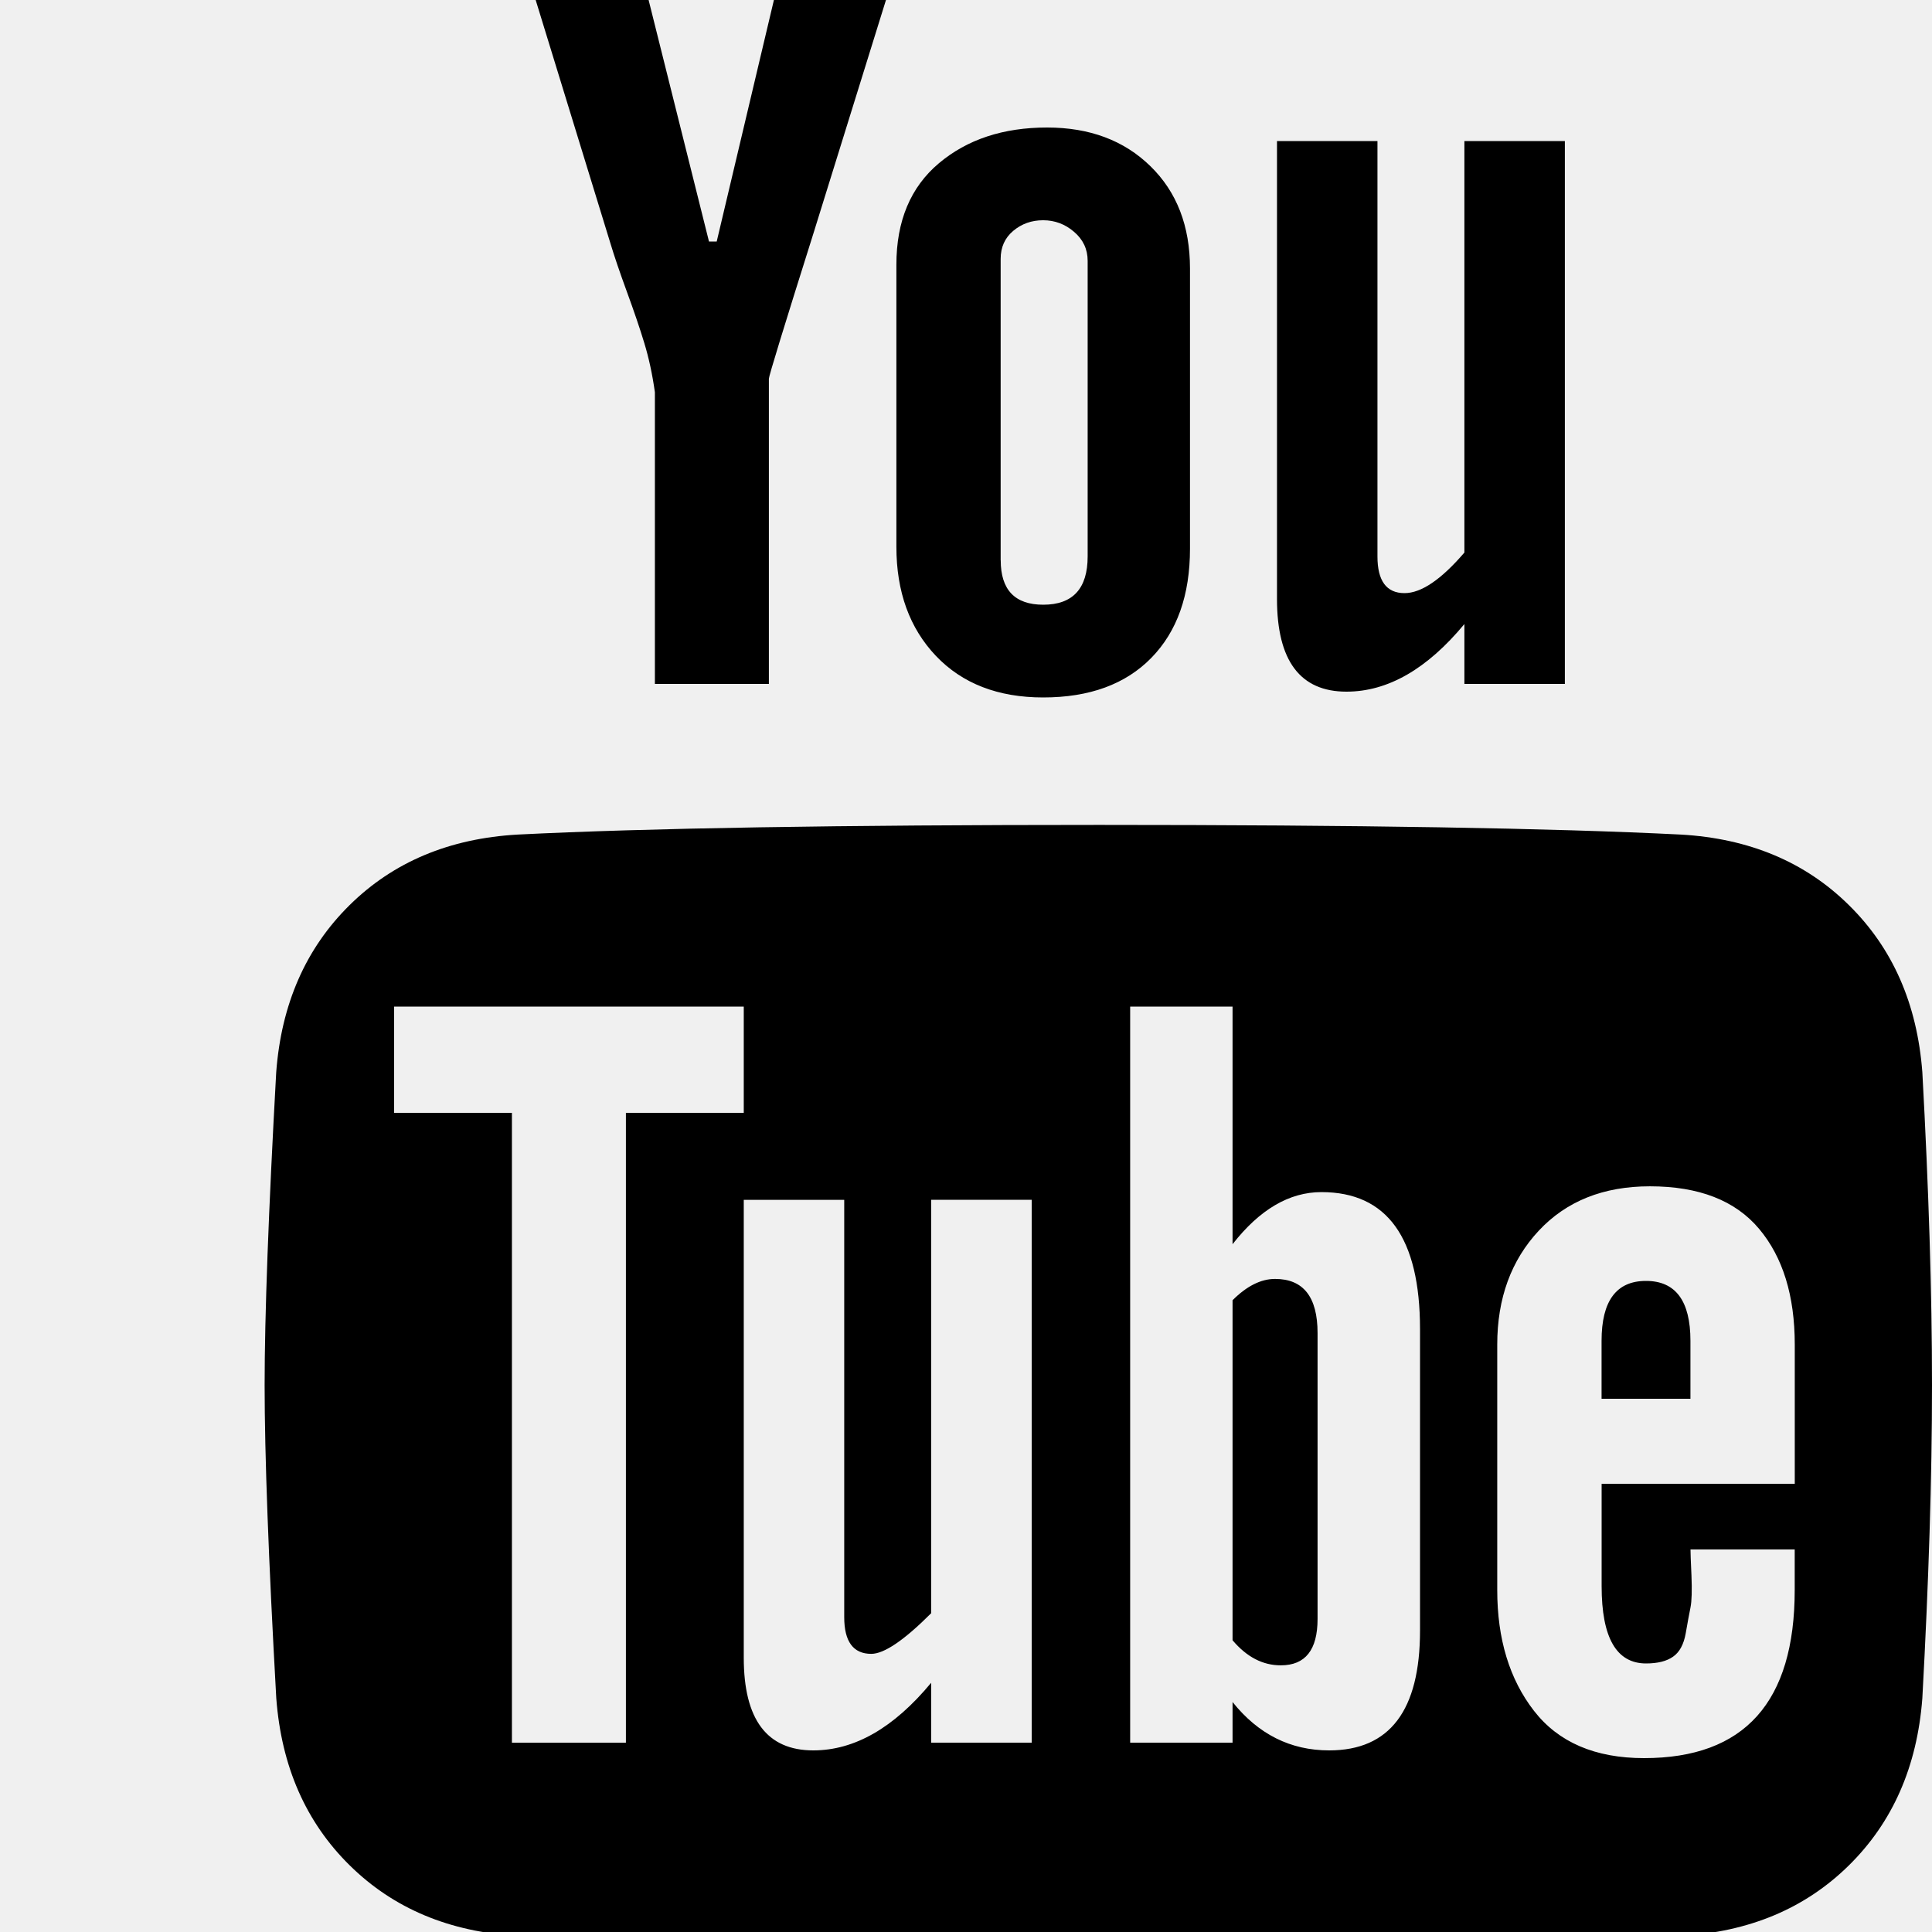
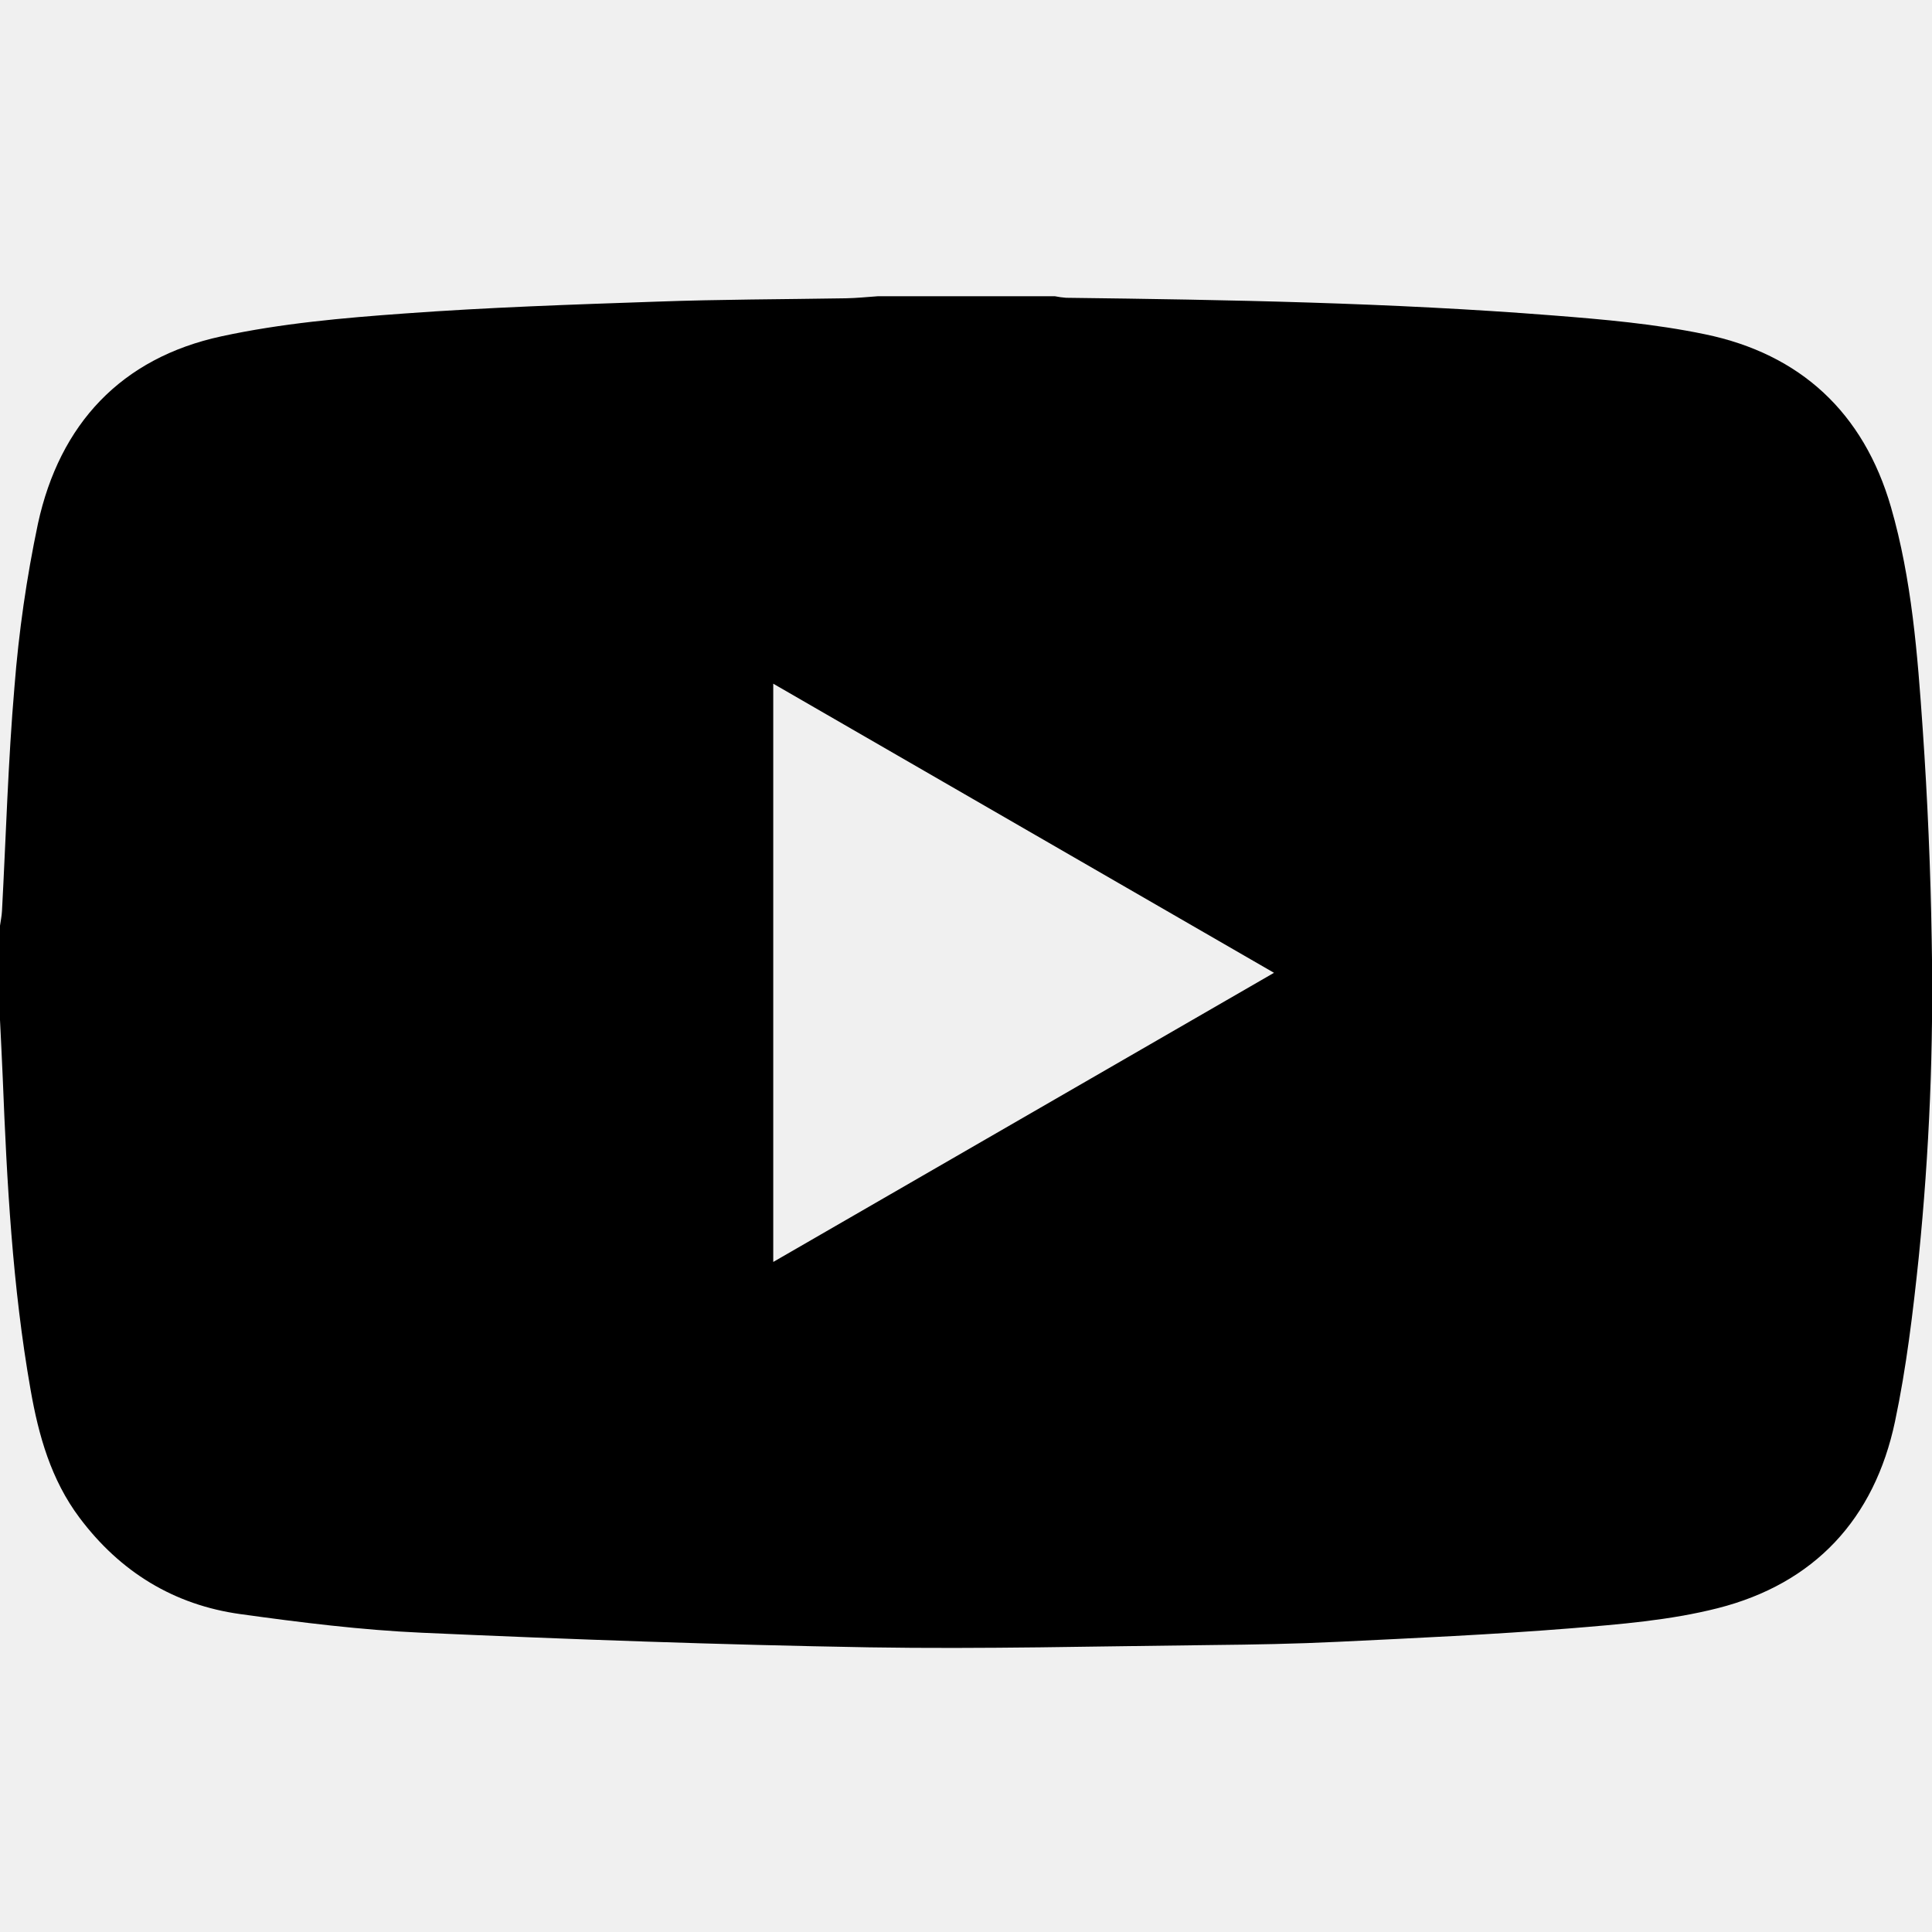
- <svg xmlns="http://www.w3.org/2000/svg" version="1.1" id="Layer_1" x="0px" y="0px" width="32px" height="32px" viewBox="-2 0 32 32" enable-background="new -2 0 32 32" xml:space="preserve">
-   <path d="M2.383,22.943c0-1.151,0.064-2.879,0.192-5.184c0.085-1.131,0.491-2.053,1.216-2.768c0.725-0.715,1.653-1.104,2.784-1.168  c2.133-0.107,5.344-0.16,9.632-0.16c4.288,0,7.499,0.053,9.633,0.16c1.13,0.064,2.059,0.453,2.783,1.168  c0.726,0.714,1.131,1.637,1.217,2.768c0.105,1.92,0.16,3.648,0.16,5.184c0,1.537-0.055,3.265-0.16,5.185  c-0.086,1.131-0.491,2.054-1.217,2.769C27.898,31.611,26.97,32,25.84,32.064c-2.134,0.106-5.345,0.16-9.633,0.16  c-4.288,0-7.499-0.054-9.632-0.16C5.445,32,4.517,31.611,3.792,30.896c-0.726-0.715-1.131-1.638-1.216-2.769  C2.447,25.824,2.383,24.096,2.383,22.943z M4.527,18.432h1.952v10.433h1.888V18.432h1.952v-1.76H4.527V18.432z M6.607-0.864h1.92  L9.743,4h0.128l1.152-4.864h1.92l-1.472,4.736c-0.491,1.557-0.736,2.357-0.736,2.4v5.056H8.847V6.496  C8.805,6.197,8.746,5.925,8.671,5.68C8.597,5.435,8.5,5.152,8.383,4.832s-0.208-0.587-0.272-0.8L6.607-0.864z M10.319,27.456  c0,1.024,0.384,1.536,1.152,1.536c0.683,0,1.333-0.373,1.952-1.12v0.992h1.665v-8.992h-1.665v6.848  c-0.448,0.448-0.779,0.673-0.992,0.673c-0.298,0-0.448-0.203-0.448-0.608v-6.912h-1.664V27.456z M12.847,9.056V4.384  c0-0.725,0.235-1.285,0.704-1.68s1.067-0.592,1.792-0.592c0.703,0,1.274,0.213,1.711,0.64c0.438,0.427,0.656,0.992,0.656,1.696v4.64  c0,0.768-0.213,1.371-0.64,1.808s-1.024,0.656-1.792,0.656c-0.746,0-1.339-0.229-1.776-0.688  C13.066,10.405,12.847,9.803,12.847,9.056z M14.575,9.28c0,0.49,0.235,0.736,0.704,0.736c0.49,0,0.736-0.267,0.736-0.8V4.32  c0-0.192-0.075-0.352-0.225-0.48c-0.148-0.128-0.32-0.192-0.512-0.192s-0.357,0.059-0.496,0.176  c-0.139,0.117-0.208,0.272-0.208,0.464V9.28z M16.719,28.864h1.696v-0.673c0.427,0.534,0.96,0.801,1.601,0.801  c1.002,0,1.504-0.662,1.504-1.984v-4.992c0-1.514-0.545-2.271-1.633-2.271c-0.533,0-1.023,0.288-1.472,0.863v-3.936h-1.696V28.864z   M18.415,27.168v-5.632c0.235-0.235,0.47-0.353,0.704-0.353c0.469,0,0.704,0.299,0.704,0.896v4.736c0,0.512-0.202,0.768-0.608,0.768  C18.916,27.584,18.65,27.445,18.415,27.168z M19.151,9.92V2.336h1.664v6.88c0,0.405,0.149,0.608,0.448,0.608  c0.277,0,0.607-0.224,0.992-0.672V2.336h1.664v8.992h-1.664v-0.992c-0.619,0.747-1.27,1.12-1.953,1.12  C19.535,11.456,19.151,10.944,19.151,9.92z M22.799,26.336c0,0.811,0.203,1.478,0.608,2s1.013,0.784,1.824,0.784  c1.664,0,2.495-0.929,2.495-2.784v-0.672H26c0,0.043,0.004,0.187,0.016,0.432c0.01,0.246,0.005,0.422-0.016,0.528  c-0.021,0.106-0.049,0.251-0.08,0.433c-0.033,0.181-0.102,0.309-0.209,0.383c-0.106,0.075-0.256,0.112-0.447,0.112  c-0.491,0-0.736-0.427-0.736-1.28v-1.695h3.199v-2.305c0-0.811-0.197-1.45-0.592-1.92c-0.395-0.469-0.996-0.703-1.808-0.703  c-0.769,0-1.382,0.245-1.84,0.735c-0.458,0.491-0.688,1.12-0.688,1.888V26.336z M24.527,23.168v-0.96  c0-0.661,0.245-0.992,0.736-0.992c0.49,0,0.736,0.331,0.736,0.992v0.96H24.527z" />
+ <svg xmlns="http://www.w3.org/2000/svg" width="150" height="150" viewBox="0 0 150 150" fill="none">
+   <g clip-path="url(#clip0_11_163)">
+     <path d="M68.161 23H81.9C82.186 23.058 82.476 23.098 82.768 23.12C95.37 23.275 107.971 23.5 120.54 24.488C124.497 24.797 128.484 25.144 132.367 25.951C139.798 27.484 144.693 32.048 146.813 39.365C148.433 44.977 148.876 50.797 149.278 56.588C149.657 62.066 149.89 67.556 149.979 73.057C150.132 81.255 149.795 89.456 148.971 97.615C148.524 101.883 148.014 106.168 147.129 110.359C145.532 117.931 140.868 122.956 133.353 124.862C129.645 125.802 125.751 126.112 121.921 126.425C115.913 126.907 109.886 127.179 103.864 127.47C100.599 127.629 97.326 127.688 94.058 127.72C85.199 127.813 76.337 128.043 67.482 127.899C55.894 127.7 44.31 127.281 32.733 126.764C28.029 126.554 23.333 125.966 18.665 125.319C13.498 124.605 9.325 122.038 6.179 117.843C3.962 114.889 2.996 111.457 2.374 107.899C0.965 99.893 0.536 91.804 0.214 83.707C0.154 82.199 0.071 80.698 0 79.186V71.872C0.054 71.493 0.134 71.118 0.154 70.738C0.466 64.929 0.627 59.105 1.124 53.31C1.458 49.058 2.067 44.831 2.946 40.656C4.632 32.923 9.403 27.794 17.192 26.112C21.836 25.106 26.632 24.683 31.386 24.341C37.902 23.863 44.44 23.645 50.971 23.42C55.875 23.241 60.782 23.241 65.687 23.159C66.512 23.145 67.345 23.055 68.161 23ZM98.913 75.529L60.035 53.082V97.978L98.913 75.529Z" fill="black" />
+   </g>
+   <defs>
+     <clipPath id="clip0_11_163">
+       <rect width="150" height="150" fill="white" />
+     </clipPath>
+   </defs>
</svg>
